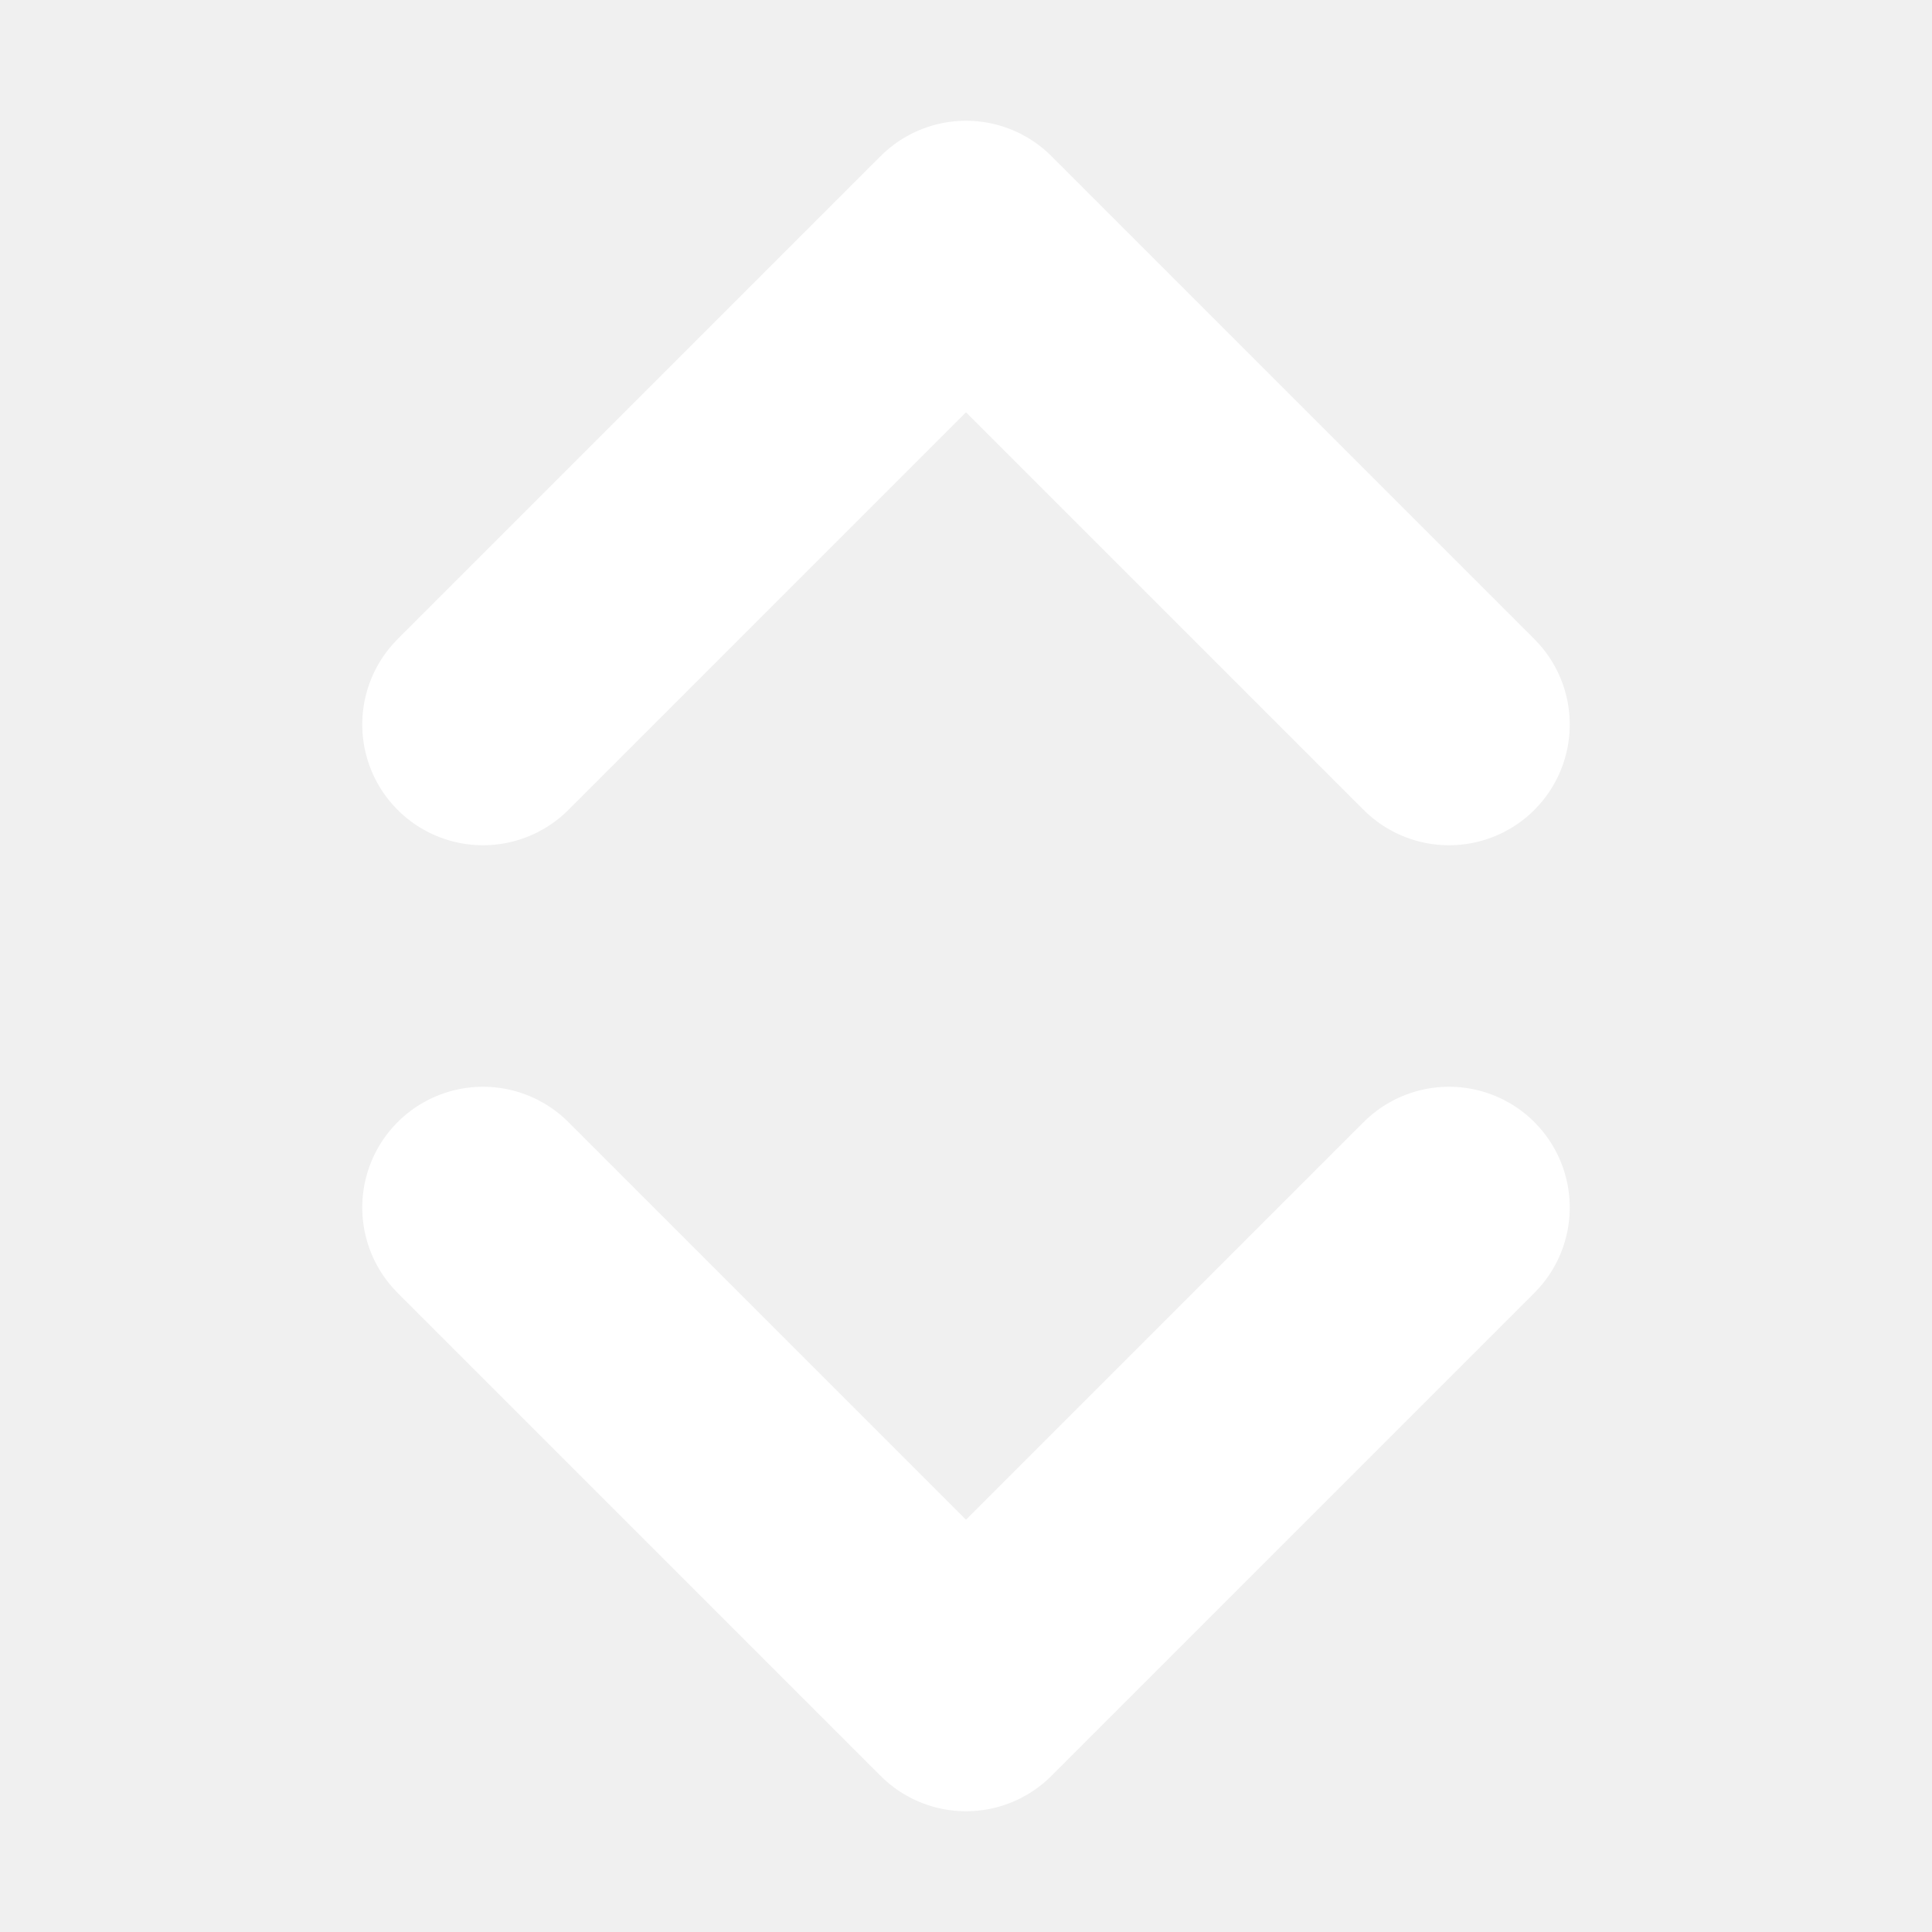
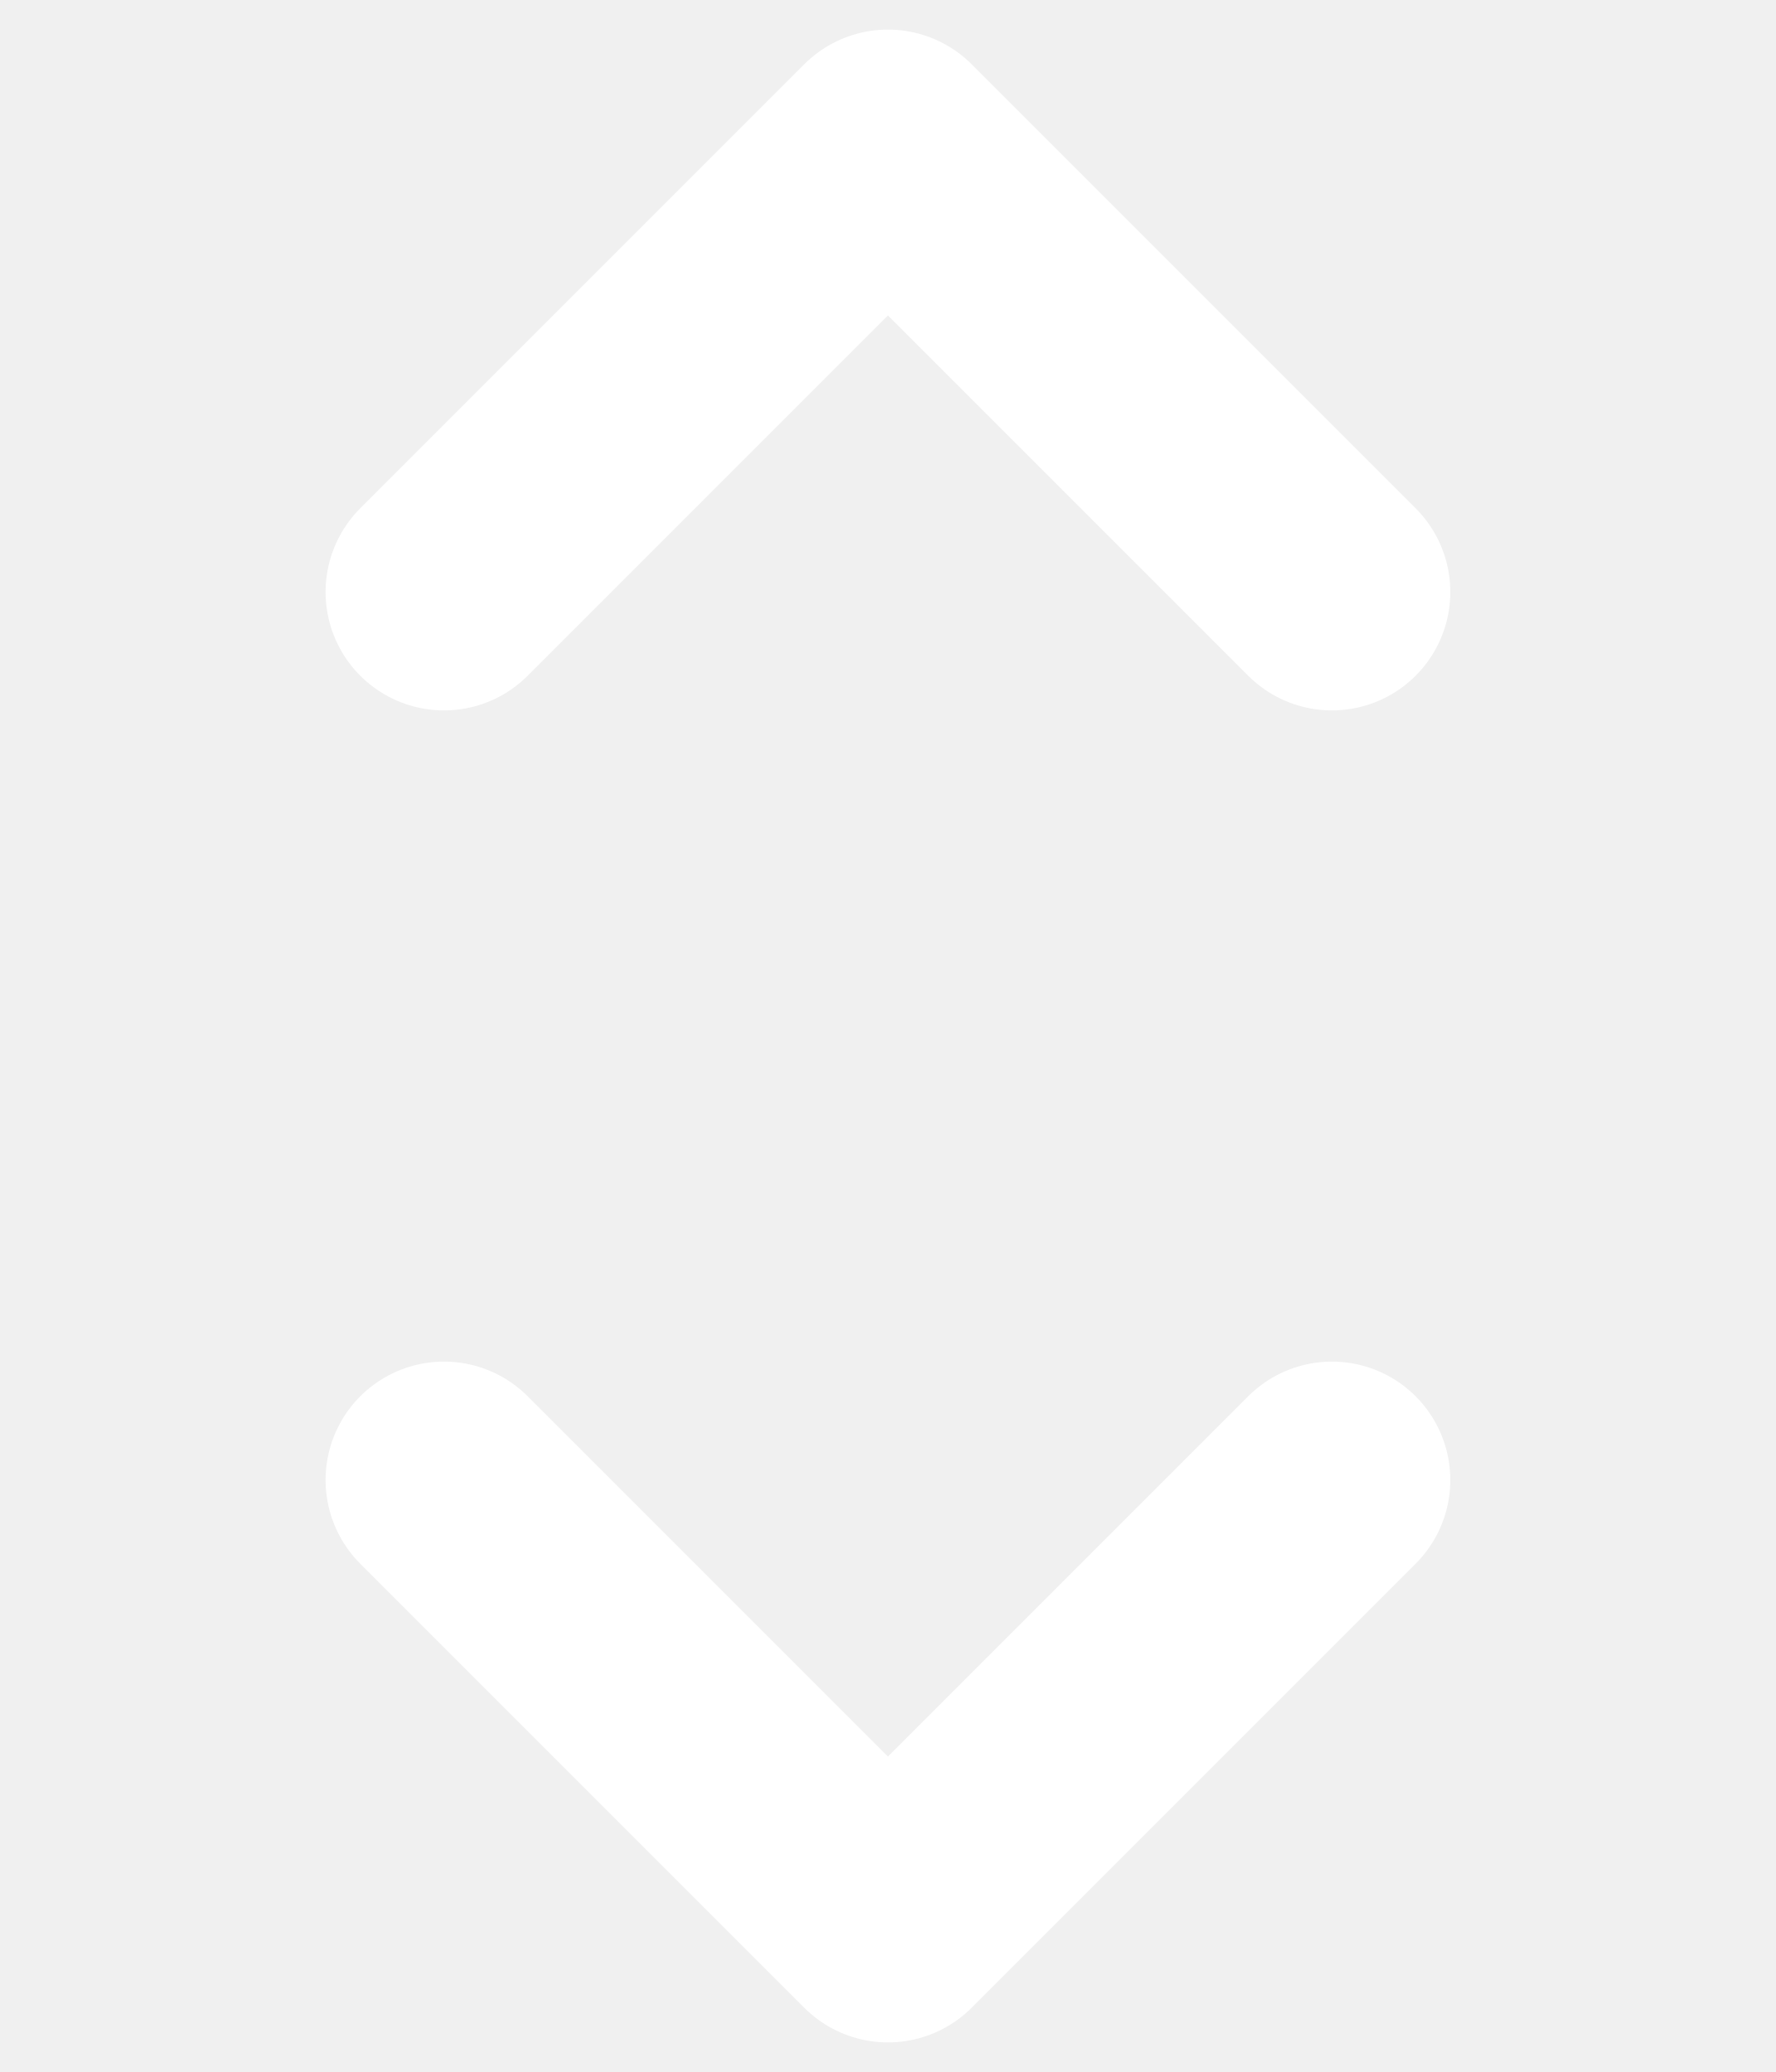
- <svg xmlns="http://www.w3.org/2000/svg" width="12" height="12" viewBox="0 0 12 12" fill="none">
-   <path d="M3 4.5L6 1.5L9 4.5" stroke="white" stroke-width="1.5" stroke-linecap="round" stroke-linejoin="round" />
-   <path d="M3 7.5L6 10.5L9 7.5" stroke="white" stroke-width="1.5" stroke-linecap="round" stroke-linejoin="round" />
+ <svg xmlns="http://www.w3.org/2000/svg" width="12" height="14" viewBox="0 0 12 14" fill="none">
+   <path d="M3 4L6 1L9 4" stroke="white" stroke-width="1.6" stroke-linecap="round" stroke-linejoin="round" />
+   <path d="M3 10L6 13L9 10" stroke="white" stroke-width="1.6" stroke-linecap="round" stroke-linejoin="round" />
</svg>
